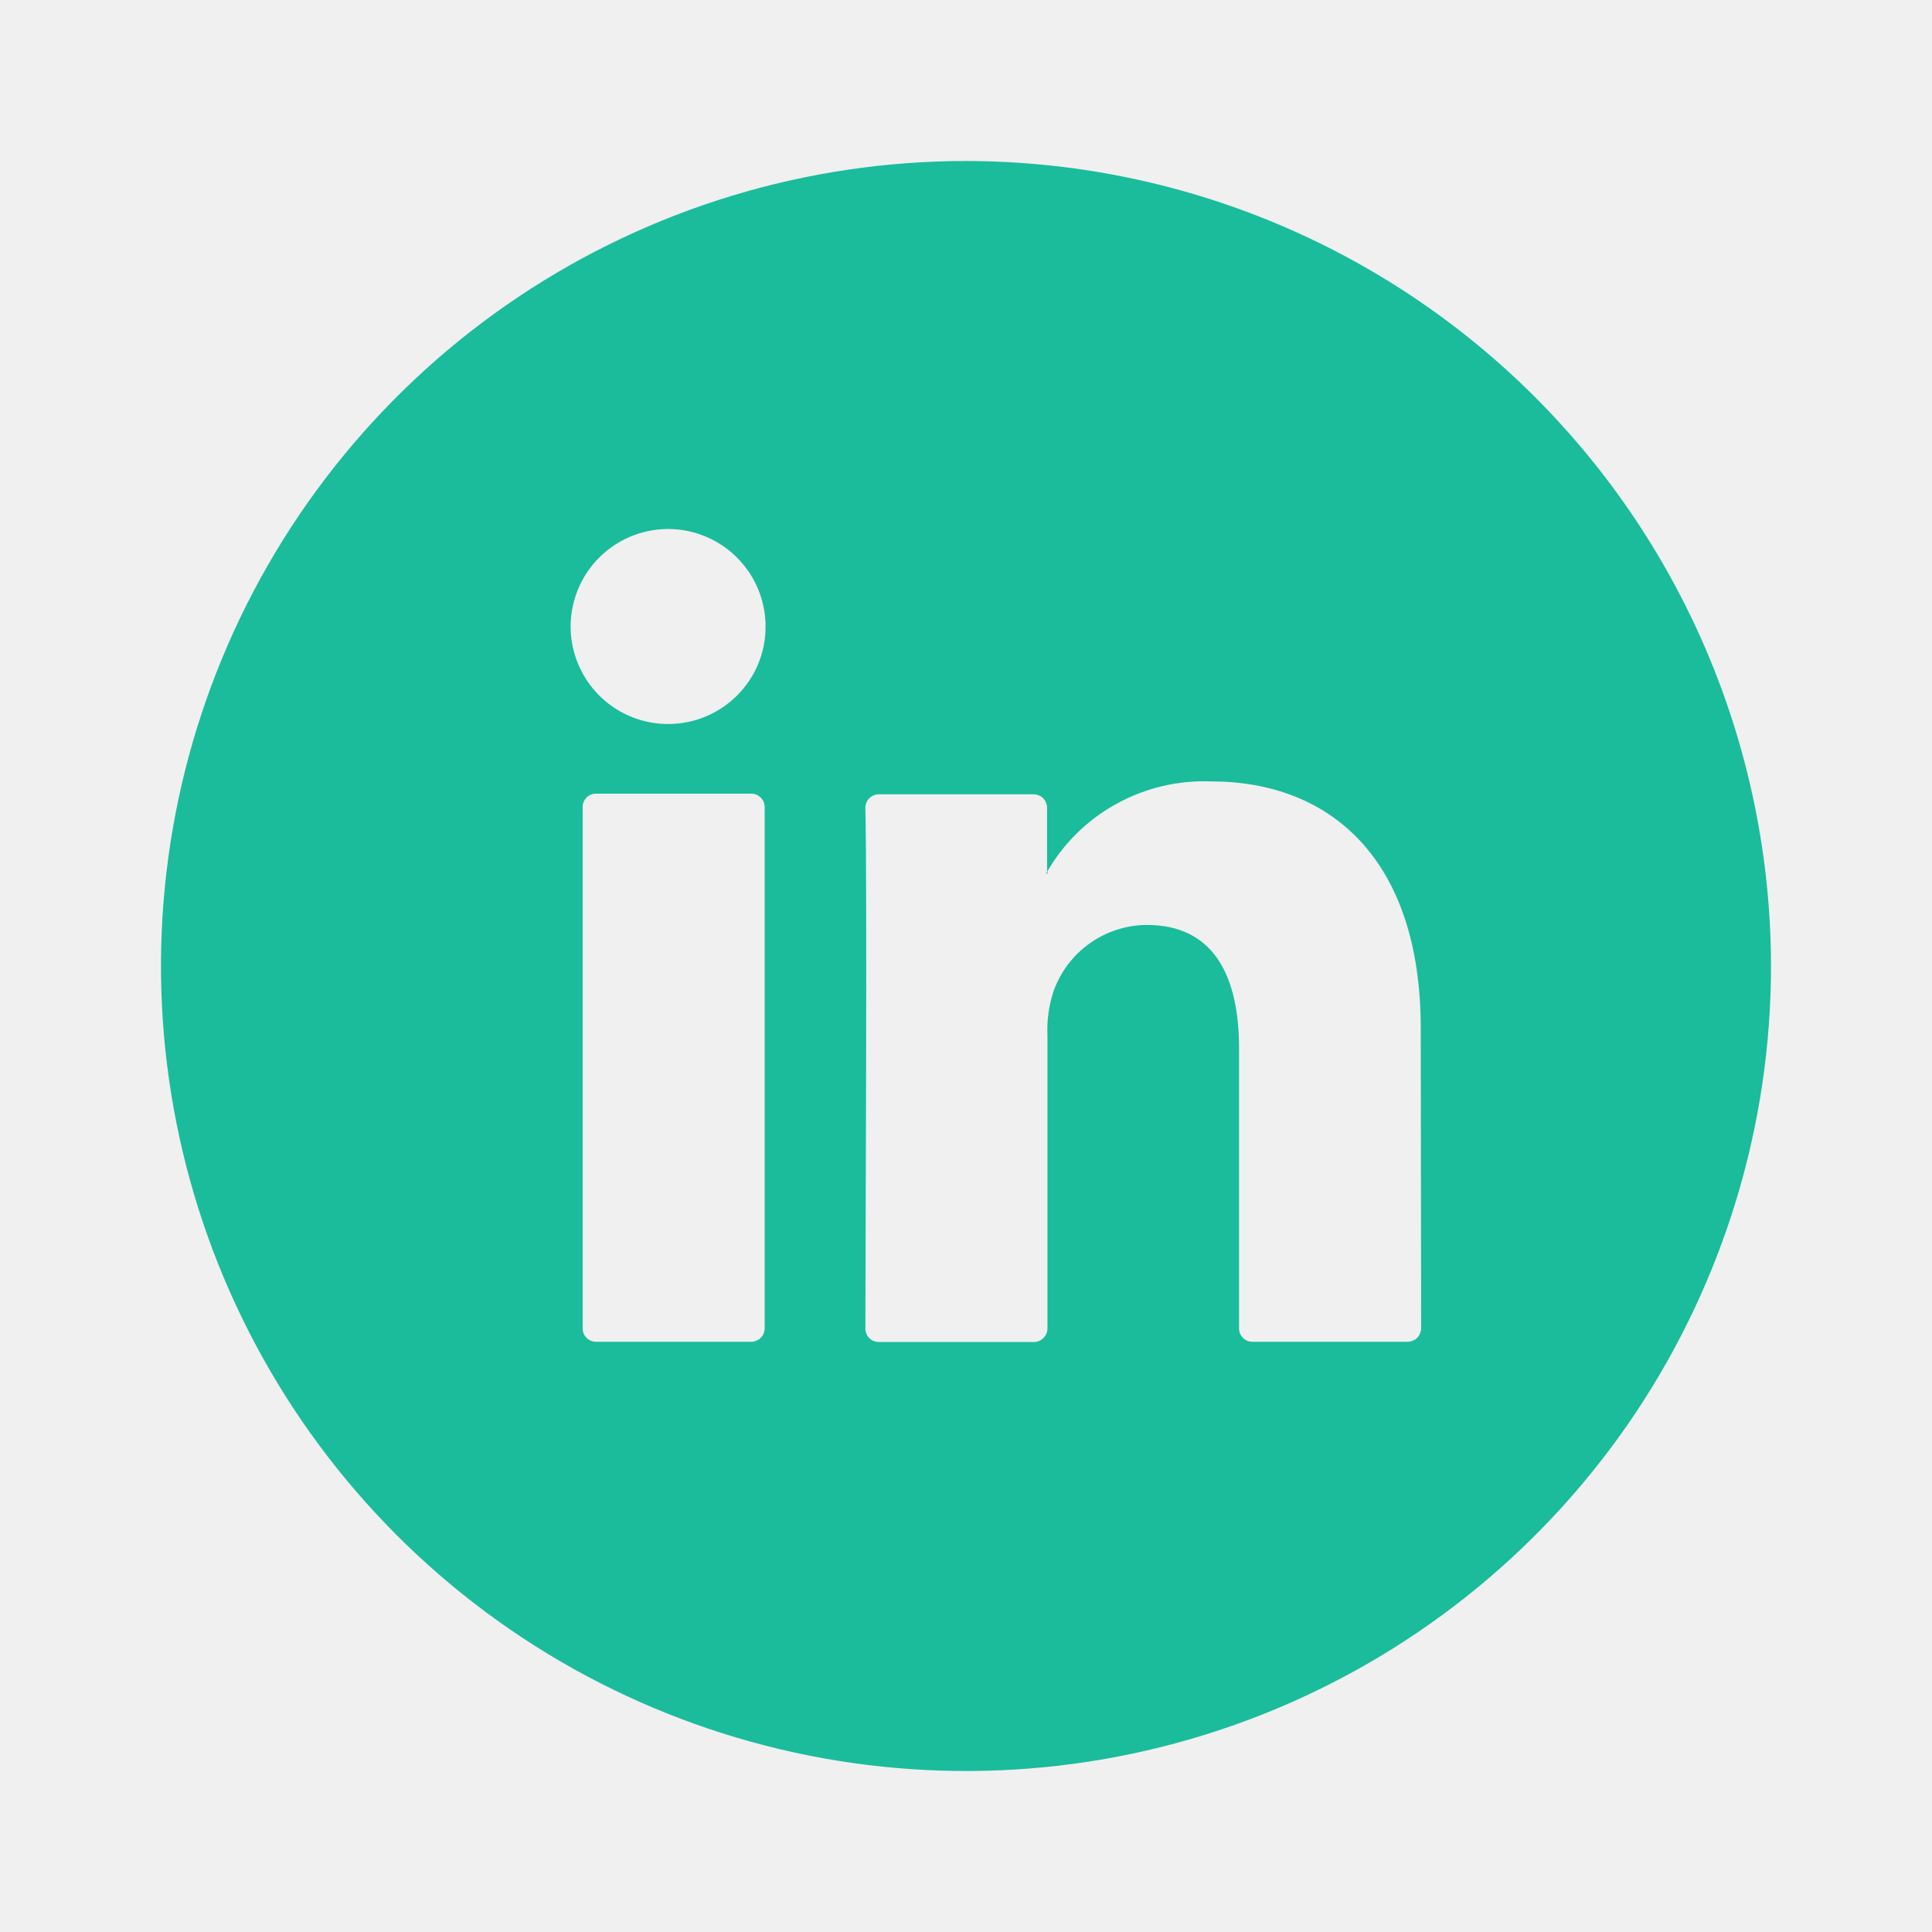
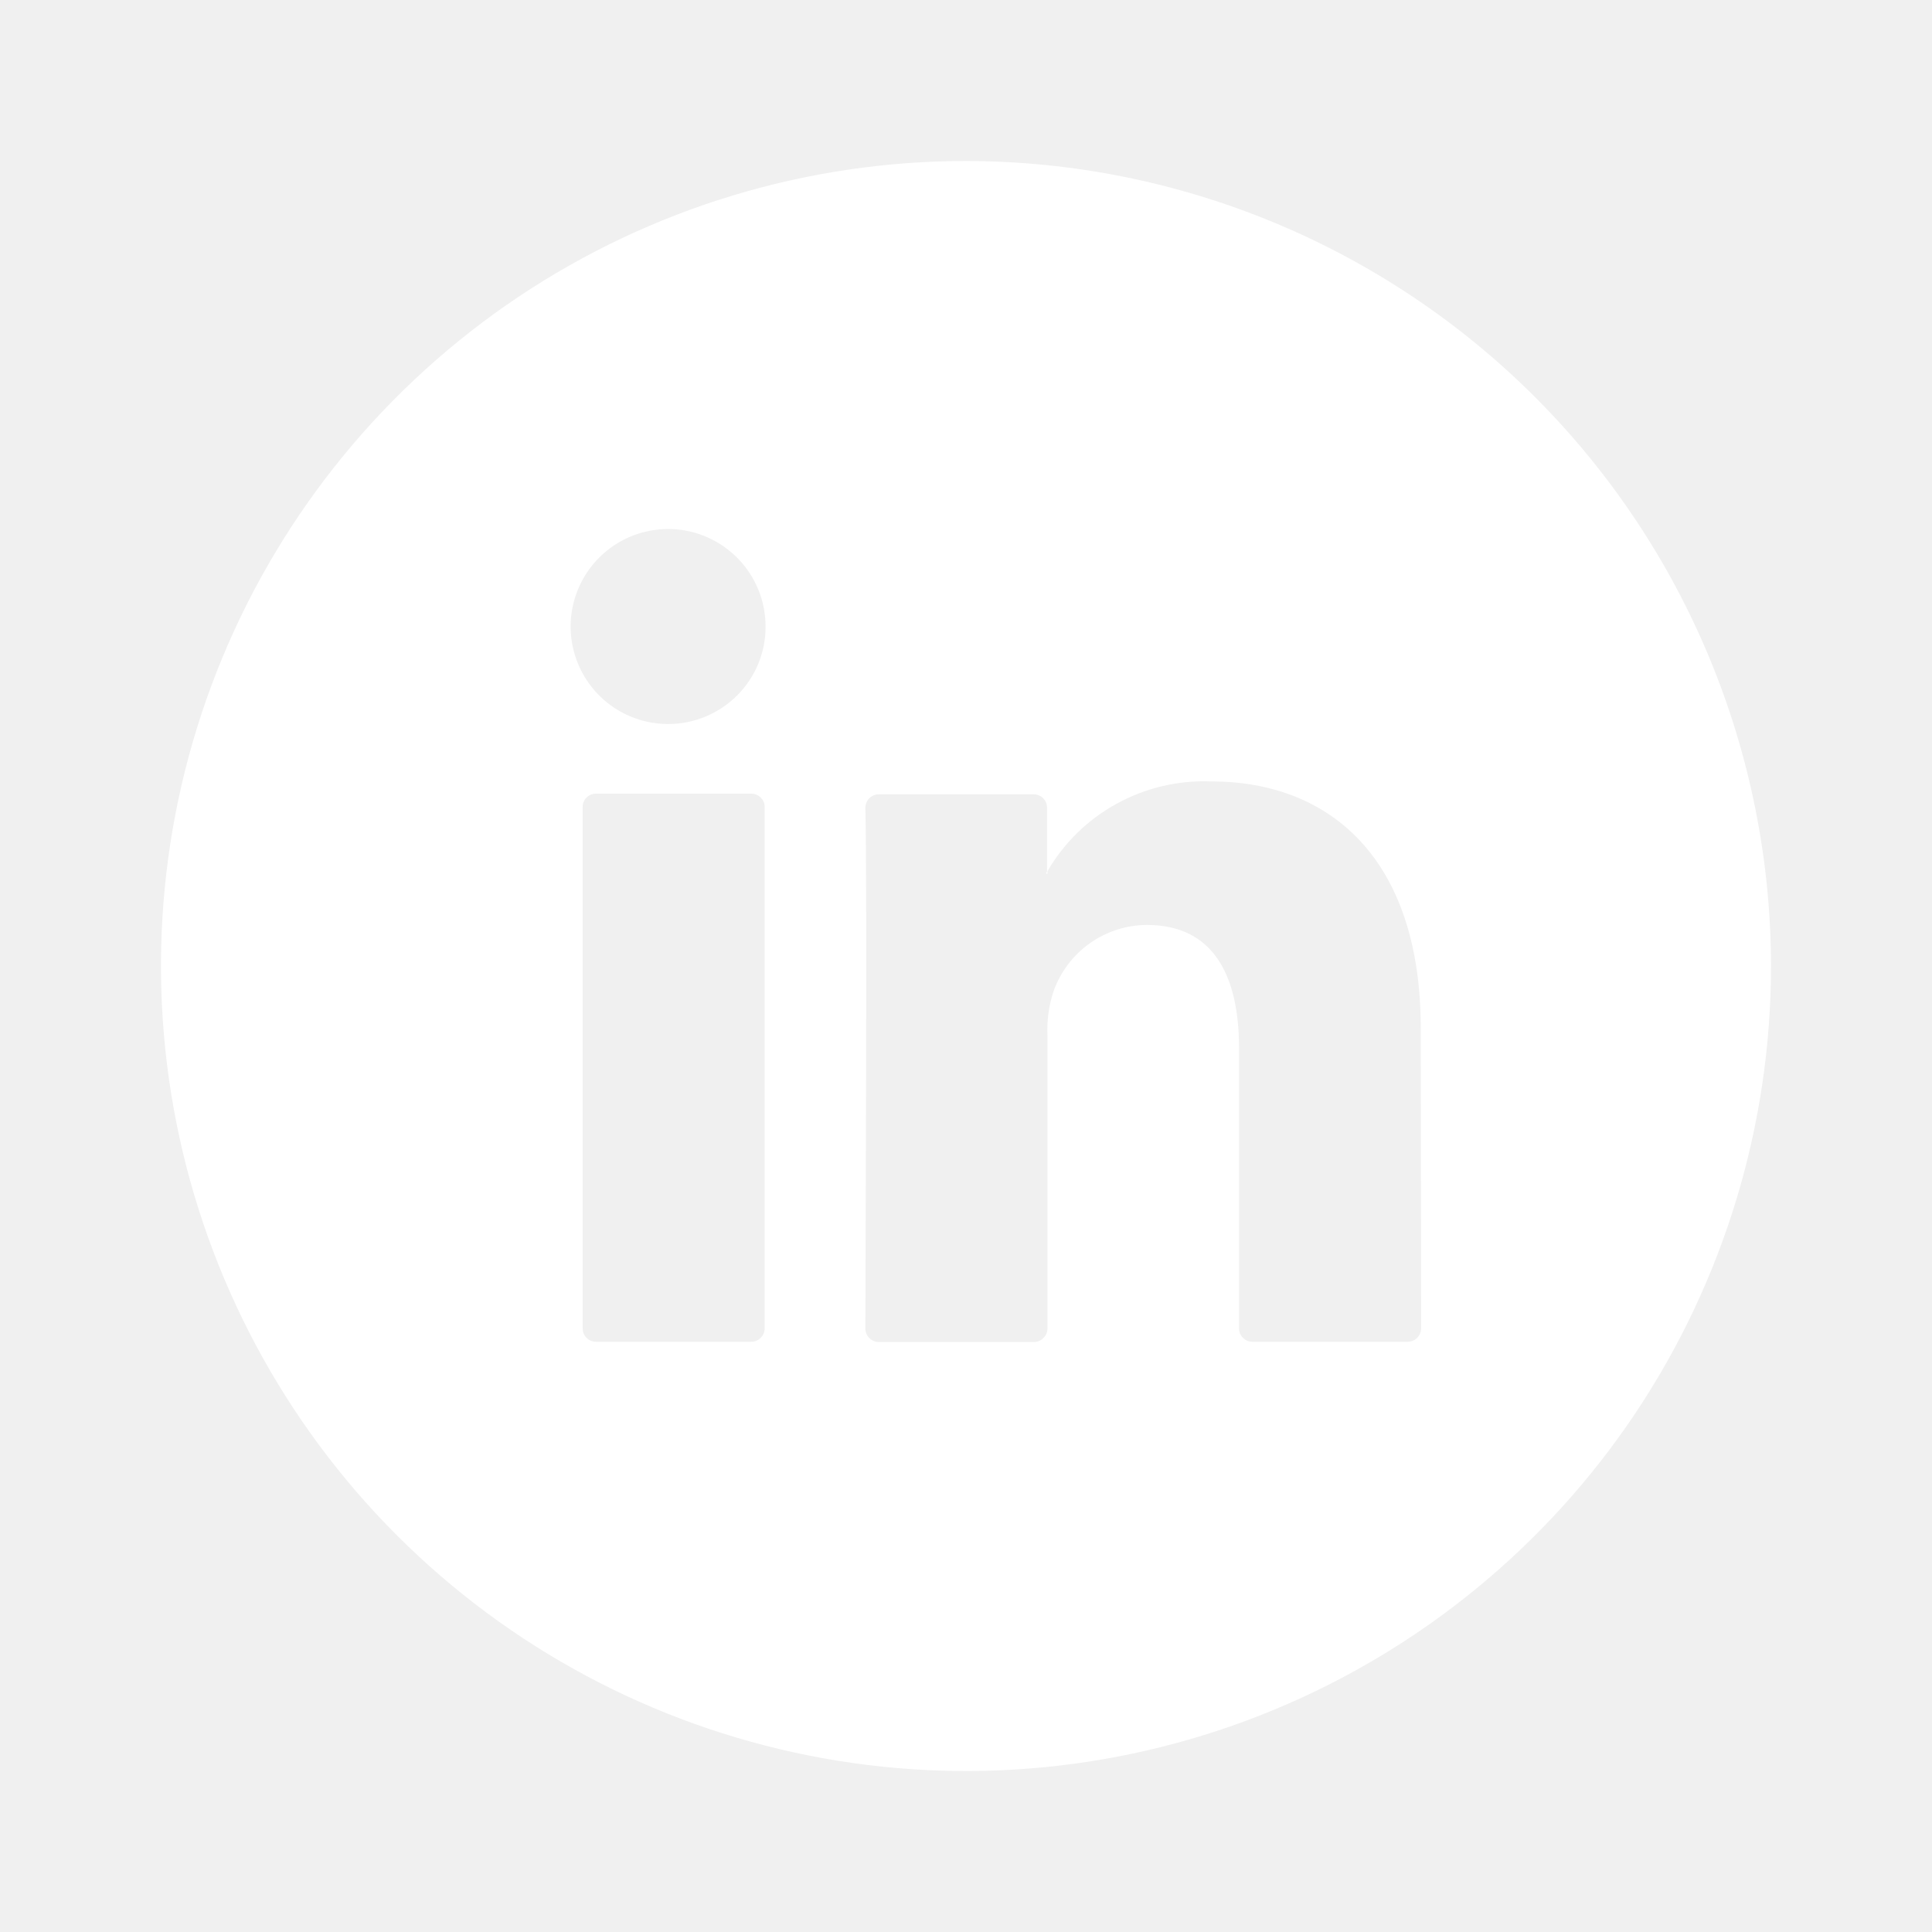
<svg xmlns="http://www.w3.org/2000/svg" width="24" height="24" viewBox="0 0 24 24" fill="none">
-   <path d="M12.996 10.846H13.012V10.822L12.996 10.846ZM12.996 10.846H13.012V10.822L12.996 10.846ZM12.996 10.846H13.012V10.822L12.996 10.846ZM12.996 10.846H13.012V10.822L12.996 10.846ZM12.996 10.846H13.012V10.822L12.996 10.846ZM12.996 10.846H13.012V10.822L12.996 10.846ZM12.996 10.846H13.012V10.822L12.996 10.846ZM12.996 10.846H13.012V10.822L12.996 10.846ZM12.996 10.846H13.012V10.822L12.996 10.846ZM12.996 10.846H13.012V10.822L12.996 10.846ZM12.996 10.846H13.012V10.822L12.996 10.846ZM12.996 10.846H13.012V10.822L12.996 10.846ZM12.996 10.846H13.012V10.822L12.996 10.846ZM12.996 10.846H13.012V10.822L12.996 10.846ZM12.996 10.846H13.012V10.822L12.996 10.846ZM12.996 10.846H13.012V10.822L12.996 10.846ZM12 2C10.022 2 8.089 2.586 6.444 3.685C4.8 4.784 3.518 6.346 2.761 8.173C2.004 10 1.806 12.011 2.192 13.951C2.578 15.891 3.53 17.672 4.929 19.071C6.327 20.47 8.109 21.422 10.049 21.808C11.989 22.194 14 21.996 15.827 21.239C17.654 20.482 19.216 19.2 20.315 17.556C21.413 15.911 22 13.978 22 12C21.997 9.349 20.943 6.807 19.068 4.932C17.193 3.057 14.651 2.003 12 2ZM9.499 16.502C9.499 16.546 9.481 16.588 9.449 16.62C9.418 16.651 9.375 16.668 9.331 16.668H7.404C7.36 16.668 7.318 16.651 7.286 16.619C7.255 16.588 7.238 16.546 7.238 16.502V10.027C7.237 10.005 7.241 9.983 7.25 9.963C7.258 9.942 7.27 9.924 7.286 9.908C7.301 9.892 7.319 9.88 7.34 9.871C7.36 9.863 7.382 9.859 7.404 9.859H9.331C9.353 9.859 9.375 9.863 9.395 9.871C9.416 9.88 9.434 9.892 9.45 9.908C9.466 9.924 9.478 9.942 9.487 9.963C9.495 9.983 9.499 10.005 9.499 10.027V16.502ZM8.3 8.994C8.06 8.994 7.826 8.923 7.627 8.79C7.428 8.657 7.272 8.467 7.181 8.246C7.089 8.025 7.065 7.781 7.112 7.547C7.159 7.312 7.274 7.096 7.443 6.927C7.613 6.757 7.828 6.642 8.063 6.595C8.298 6.548 8.542 6.572 8.763 6.664C8.984 6.756 9.173 6.911 9.306 7.11C9.439 7.309 9.51 7.543 9.51 7.783C9.511 7.942 9.48 8.099 9.419 8.247C9.358 8.394 9.269 8.527 9.156 8.64C9.044 8.752 8.91 8.841 8.763 8.902C8.616 8.963 8.459 8.994 8.3 8.994ZM17.654 16.502C17.653 16.546 17.635 16.588 17.604 16.62C17.572 16.651 17.529 16.668 17.485 16.668H15.558C15.536 16.668 15.515 16.664 15.495 16.656C15.474 16.647 15.456 16.635 15.441 16.619C15.425 16.604 15.413 16.586 15.404 16.566C15.396 16.545 15.392 16.524 15.392 16.502V13.023C15.392 12.107 15.066 11.49 14.247 11.49C13.991 11.491 13.743 11.572 13.535 11.72C13.327 11.868 13.171 12.077 13.086 12.318C13.028 12.495 13.003 12.682 13.012 12.869V16.502C13.012 16.547 12.994 16.59 12.962 16.621C12.931 16.653 12.888 16.671 12.843 16.671H10.916C10.894 16.671 10.872 16.666 10.852 16.658C10.832 16.649 10.813 16.637 10.798 16.621C10.782 16.605 10.77 16.587 10.762 16.566C10.754 16.546 10.749 16.524 10.75 16.502C10.75 15.578 10.774 11.091 10.75 10.036C10.749 10.014 10.754 9.992 10.762 9.972C10.77 9.951 10.782 9.933 10.798 9.917C10.813 9.901 10.832 9.889 10.852 9.88C10.872 9.872 10.894 9.867 10.916 9.867H12.839C12.861 9.867 12.883 9.871 12.903 9.88C12.924 9.888 12.943 9.9 12.959 9.916C12.974 9.932 12.987 9.95 12.995 9.971C13.003 9.992 13.008 10.014 13.007 10.036V10.831C13.212 10.475 13.51 10.182 13.87 9.985C14.229 9.787 14.636 9.691 15.046 9.707C16.532 9.707 17.649 10.68 17.649 12.773L17.654 16.502ZM13.012 10.853V10.829L12.996 10.853H13.012ZM12.996 10.853H13.012V10.829L12.996 10.853ZM12.996 10.853H13.012V10.829L12.996 10.853ZM12.996 10.853H13.012V10.829L12.996 10.853ZM12.996 10.853H13.012V10.829L12.996 10.853ZM12.996 10.853H13.012V10.829L12.996 10.853ZM12.996 10.853H13.012V10.829L12.996 10.853ZM12.996 10.853H13.012V10.829L12.996 10.853ZM12.996 10.853H13.012V10.829L12.996 10.853ZM12.996 10.853H13.012V10.829L12.996 10.853ZM12.996 10.853H13.012V10.829L12.996 10.853ZM12.996 10.853H13.012V10.829L12.996 10.853ZM12.996 10.853H13.012V10.829L12.996 10.853ZM12.996 10.853H13.012V10.829L12.996 10.853ZM12.996 10.853H13.012V10.829L12.996 10.853Z" fill="#1ABC9C" />
+   <path d="M12.996 10.846H13.012V10.822L12.996 10.846ZM12.996 10.846H13.012V10.822L12.996 10.846ZM12.996 10.846H13.012V10.822L12.996 10.846ZM12.996 10.846H13.012V10.822L12.996 10.846ZM12.996 10.846H13.012V10.822L12.996 10.846ZM12.996 10.846H13.012V10.822L12.996 10.846ZM12.996 10.846H13.012V10.822L12.996 10.846ZM12.996 10.846H13.012V10.822L12.996 10.846ZM12.996 10.846H13.012V10.822L12.996 10.846ZM12.996 10.846H13.012V10.822L12.996 10.846ZM12.996 10.846H13.012V10.822L12.996 10.846ZM12.996 10.846H13.012V10.822L12.996 10.846ZM12.996 10.846H13.012V10.822L12.996 10.846ZM12.996 10.846H13.012V10.822L12.996 10.846ZM12.996 10.846H13.012V10.822L12.996 10.846ZM12.996 10.846H13.012V10.822L12.996 10.846ZM12 2C10.022 2 8.089 2.586 6.444 3.685C4.8 4.784 3.518 6.346 2.761 8.173C2.004 10 1.806 12.011 2.192 13.951C2.578 15.891 3.53 17.672 4.929 19.071C6.327 20.47 8.109 21.422 10.049 21.808C11.989 22.194 14 21.996 15.827 21.239C17.654 20.482 19.216 19.2 20.315 17.556C21.413 15.911 22 13.978 22 12C21.997 9.349 20.943 6.807 19.068 4.932C17.193 3.057 14.651 2.003 12 2ZM9.499 16.502C9.499 16.546 9.481 16.588 9.449 16.62C9.418 16.651 9.375 16.668 9.331 16.668H7.404C7.36 16.668 7.318 16.651 7.286 16.619C7.255 16.588 7.238 16.546 7.238 16.502V10.027C7.237 10.005 7.241 9.983 7.25 9.963C7.258 9.942 7.27 9.924 7.286 9.908C7.301 9.892 7.319 9.88 7.34 9.871C7.36 9.863 7.382 9.859 7.404 9.859H9.331C9.353 9.859 9.375 9.863 9.395 9.871C9.416 9.88 9.434 9.892 9.45 9.908C9.466 9.924 9.478 9.942 9.487 9.963C9.495 9.983 9.499 10.005 9.499 10.027V16.502ZM8.3 8.994C8.06 8.994 7.826 8.923 7.627 8.79C7.428 8.657 7.272 8.467 7.181 8.246C7.089 8.025 7.065 7.781 7.112 7.547C7.159 7.312 7.274 7.096 7.443 6.927C7.613 6.757 7.828 6.642 8.063 6.595C8.298 6.548 8.542 6.572 8.763 6.664C8.984 6.756 9.173 6.911 9.306 7.11C9.439 7.309 9.51 7.543 9.51 7.783C9.511 7.942 9.48 8.099 9.419 8.247C9.358 8.394 9.269 8.527 9.156 8.64C9.044 8.752 8.91 8.841 8.763 8.902C8.616 8.963 8.459 8.994 8.3 8.994ZM17.654 16.502C17.653 16.546 17.635 16.588 17.604 16.62C17.572 16.651 17.529 16.668 17.485 16.668H15.558C15.536 16.668 15.515 16.664 15.495 16.656C15.474 16.647 15.456 16.635 15.441 16.619C15.425 16.604 15.413 16.586 15.404 16.566C15.396 16.545 15.392 16.524 15.392 16.502V13.023C15.392 12.107 15.066 11.49 14.247 11.49C13.991 11.491 13.743 11.572 13.535 11.72C13.327 11.868 13.171 12.077 13.086 12.318C13.028 12.495 13.003 12.682 13.012 12.869V16.502C13.012 16.547 12.994 16.59 12.962 16.621C12.931 16.653 12.888 16.671 12.843 16.671H10.916C10.894 16.671 10.872 16.666 10.852 16.658C10.832 16.649 10.813 16.637 10.798 16.621C10.782 16.605 10.77 16.587 10.762 16.566C10.754 16.546 10.749 16.524 10.75 16.502C10.75 15.578 10.774 11.091 10.75 10.036C10.749 10.014 10.754 9.992 10.762 9.972C10.77 9.951 10.782 9.933 10.798 9.917C10.813 9.901 10.832 9.889 10.852 9.88C10.872 9.872 10.894 9.867 10.916 9.867H12.839C12.861 9.867 12.883 9.871 12.903 9.88C12.924 9.888 12.943 9.9 12.959 9.916C12.974 9.932 12.987 9.95 12.995 9.971C13.003 9.992 13.008 10.014 13.007 10.036V10.831C13.212 10.475 13.51 10.182 13.87 9.985C14.229 9.787 14.636 9.691 15.046 9.707C16.532 9.707 17.649 10.68 17.649 12.773L17.654 16.502ZM13.012 10.853V10.829L12.996 10.853H13.012ZM12.996 10.853H13.012V10.829L12.996 10.853ZM12.996 10.853H13.012V10.829L12.996 10.853ZM12.996 10.853H13.012V10.829L12.996 10.853ZM12.996 10.853H13.012V10.829L12.996 10.853ZM12.996 10.853H13.012V10.829L12.996 10.853ZM12.996 10.853H13.012V10.829L12.996 10.853ZM12.996 10.853H13.012V10.829L12.996 10.853ZM12.996 10.853H13.012V10.829L12.996 10.853ZM12.996 10.853H13.012V10.829L12.996 10.853ZM12.996 10.853H13.012V10.829L12.996 10.853ZM12.996 10.853H13.012V10.829L12.996 10.853ZM12.996 10.853H13.012V10.829L12.996 10.853ZM12.996 10.853H13.012V10.829L12.996 10.853ZM12.996 10.853H13.012V10.829L12.996 10.853Z" fill="#ffffff" />
</svg>
